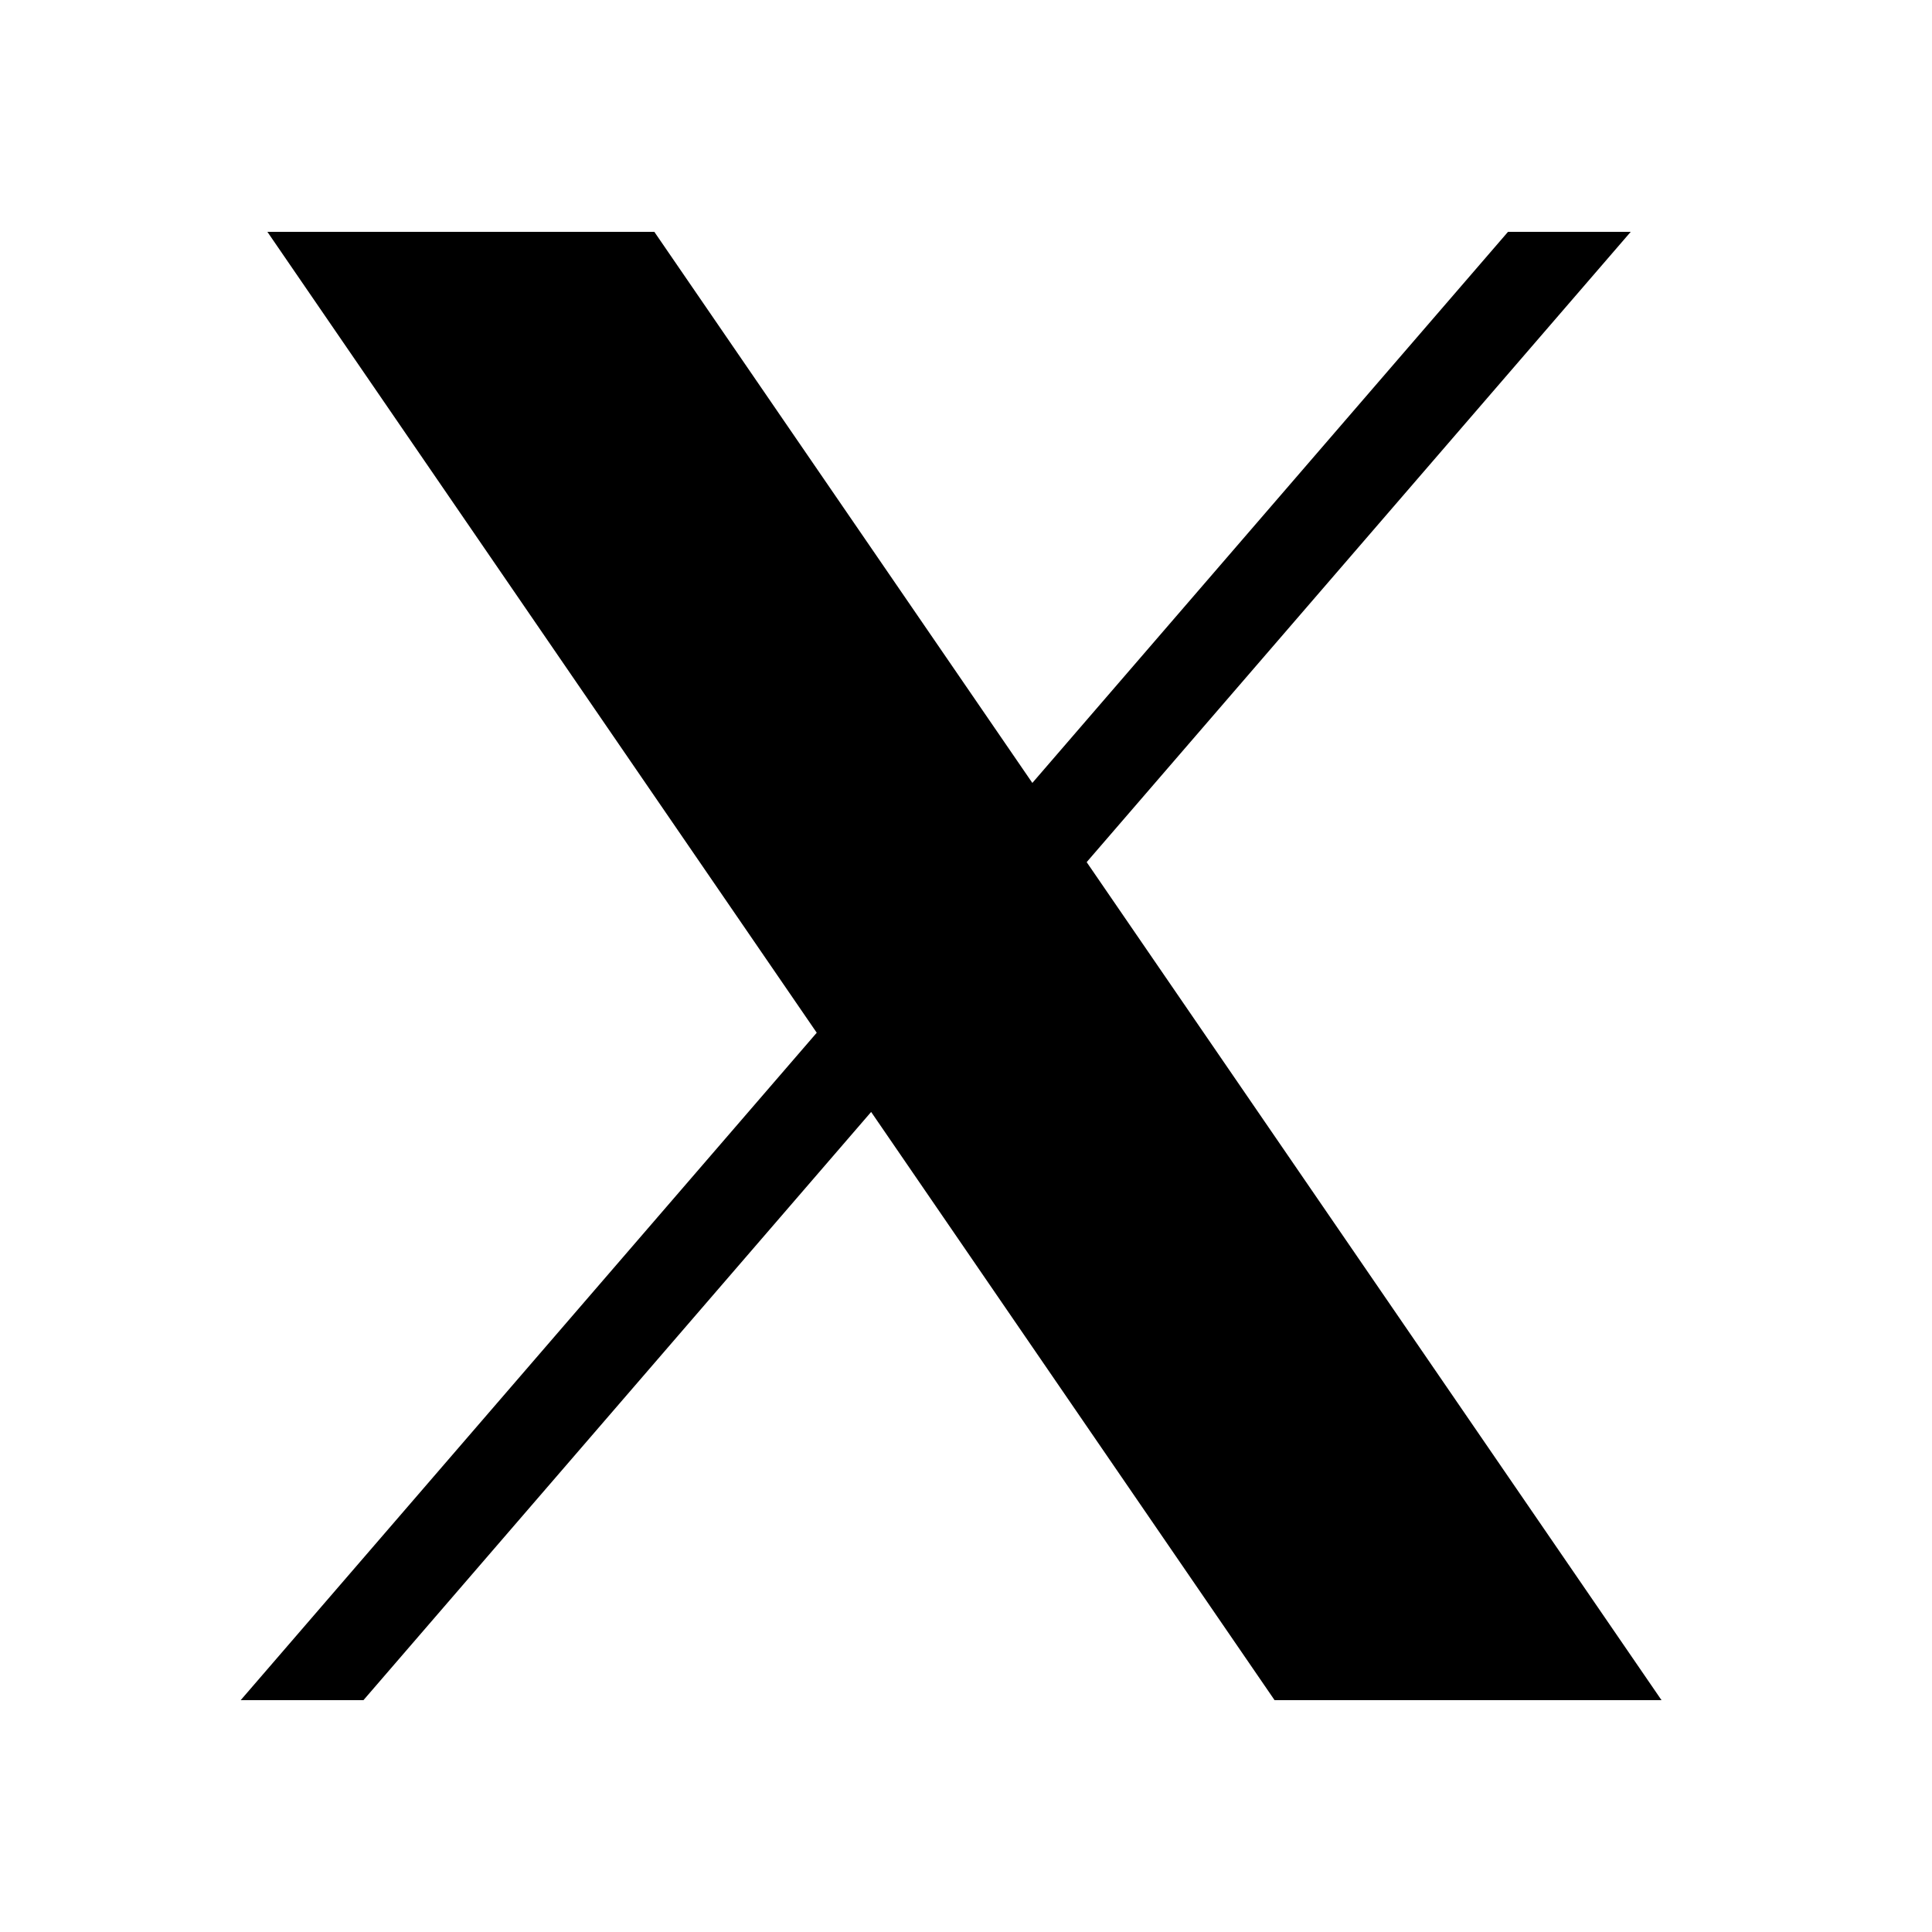
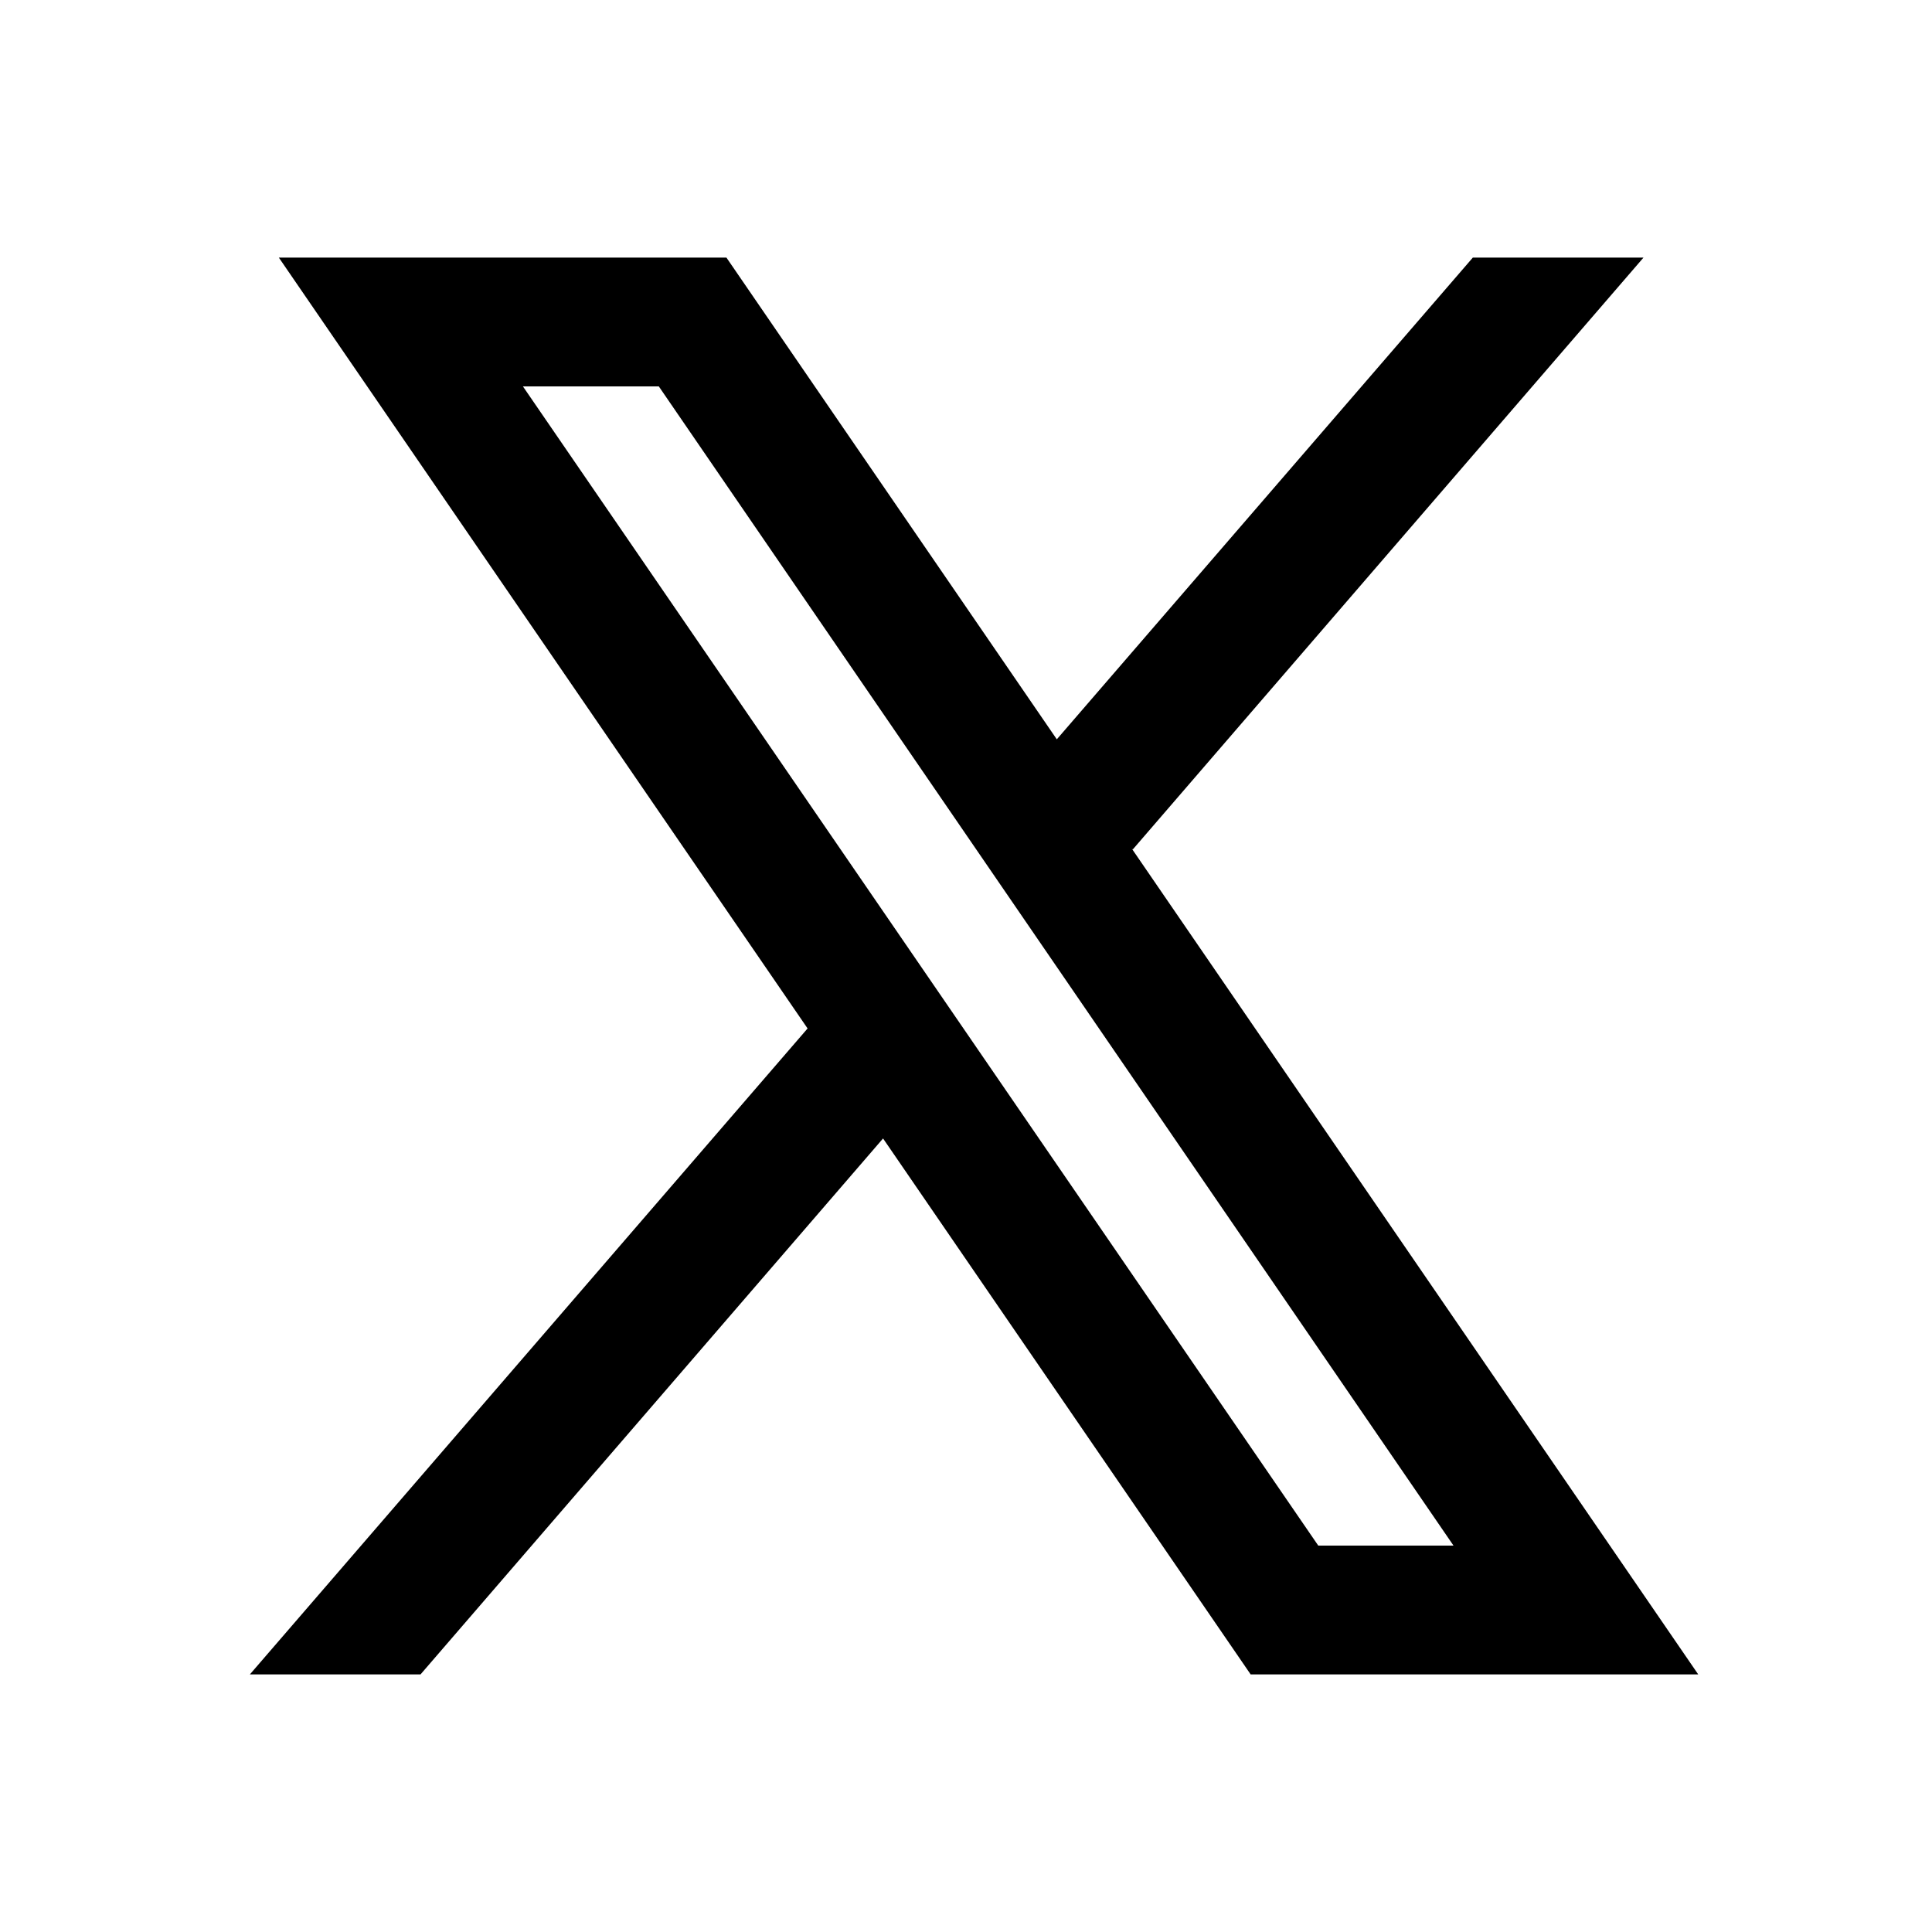
- <svg xmlns="http://www.w3.org/2000/svg" viewBox="0 0 50 50" width="50px" height="50px">
-   <path d="M 6.92 6 L 21.137 26.727 L 6.229 44 L 9.406 44 L 22.545 28.777 L 32.986 44 L 43 44 L 28.123 22.312 L 42.203 6 L 39.027 6 L 26.717 20.262 L 16.934 6 L 6.92 6 z" />
+ <svg xmlns="http://www.w3.org/2000/svg" viewBox="0 0 30 30" width="30px" height="30px">
+   <path d="M26.37,26l-8.795-12.822l0.015,0.012L25.52,4h-2.65l-6.46,7.48L11.28,4H4.33l8.211,11.971L12.54,15.97L3.88,26h2.65 l7.182-8.322L19.42,26H26.37z M10.23,6l12.34,18h-2.1L8.12,6H10.23z" />
</svg>
